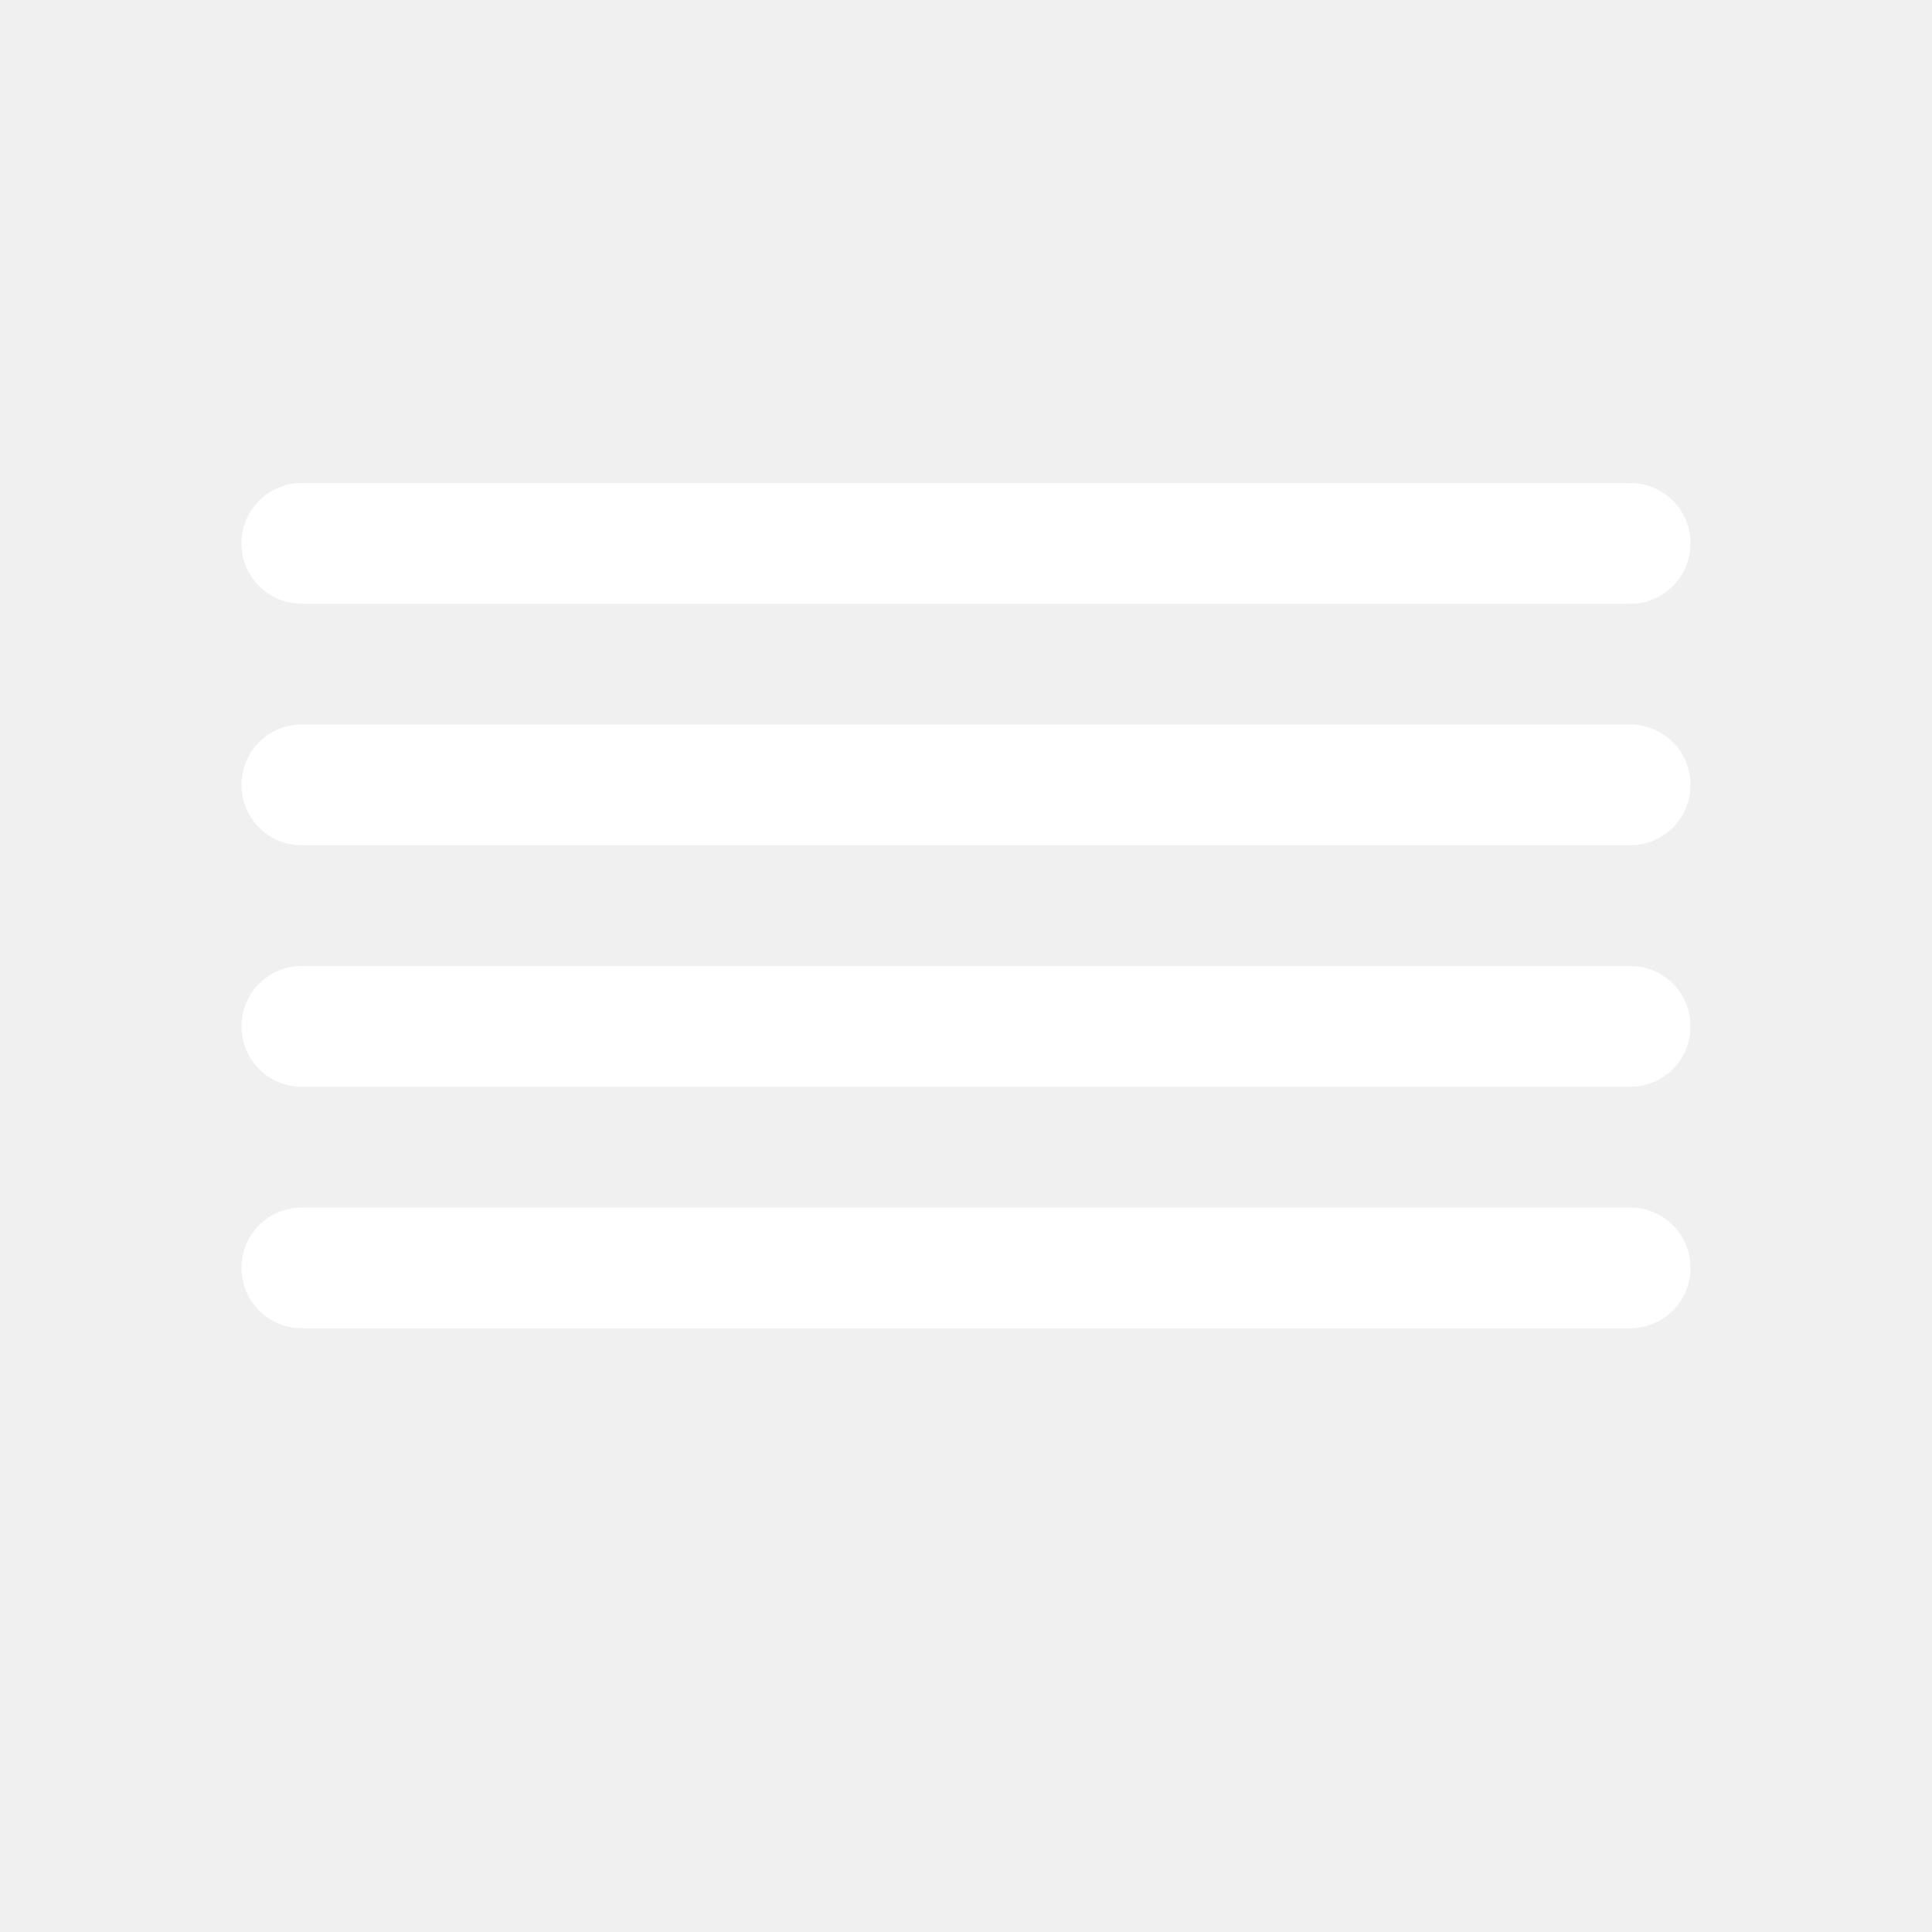
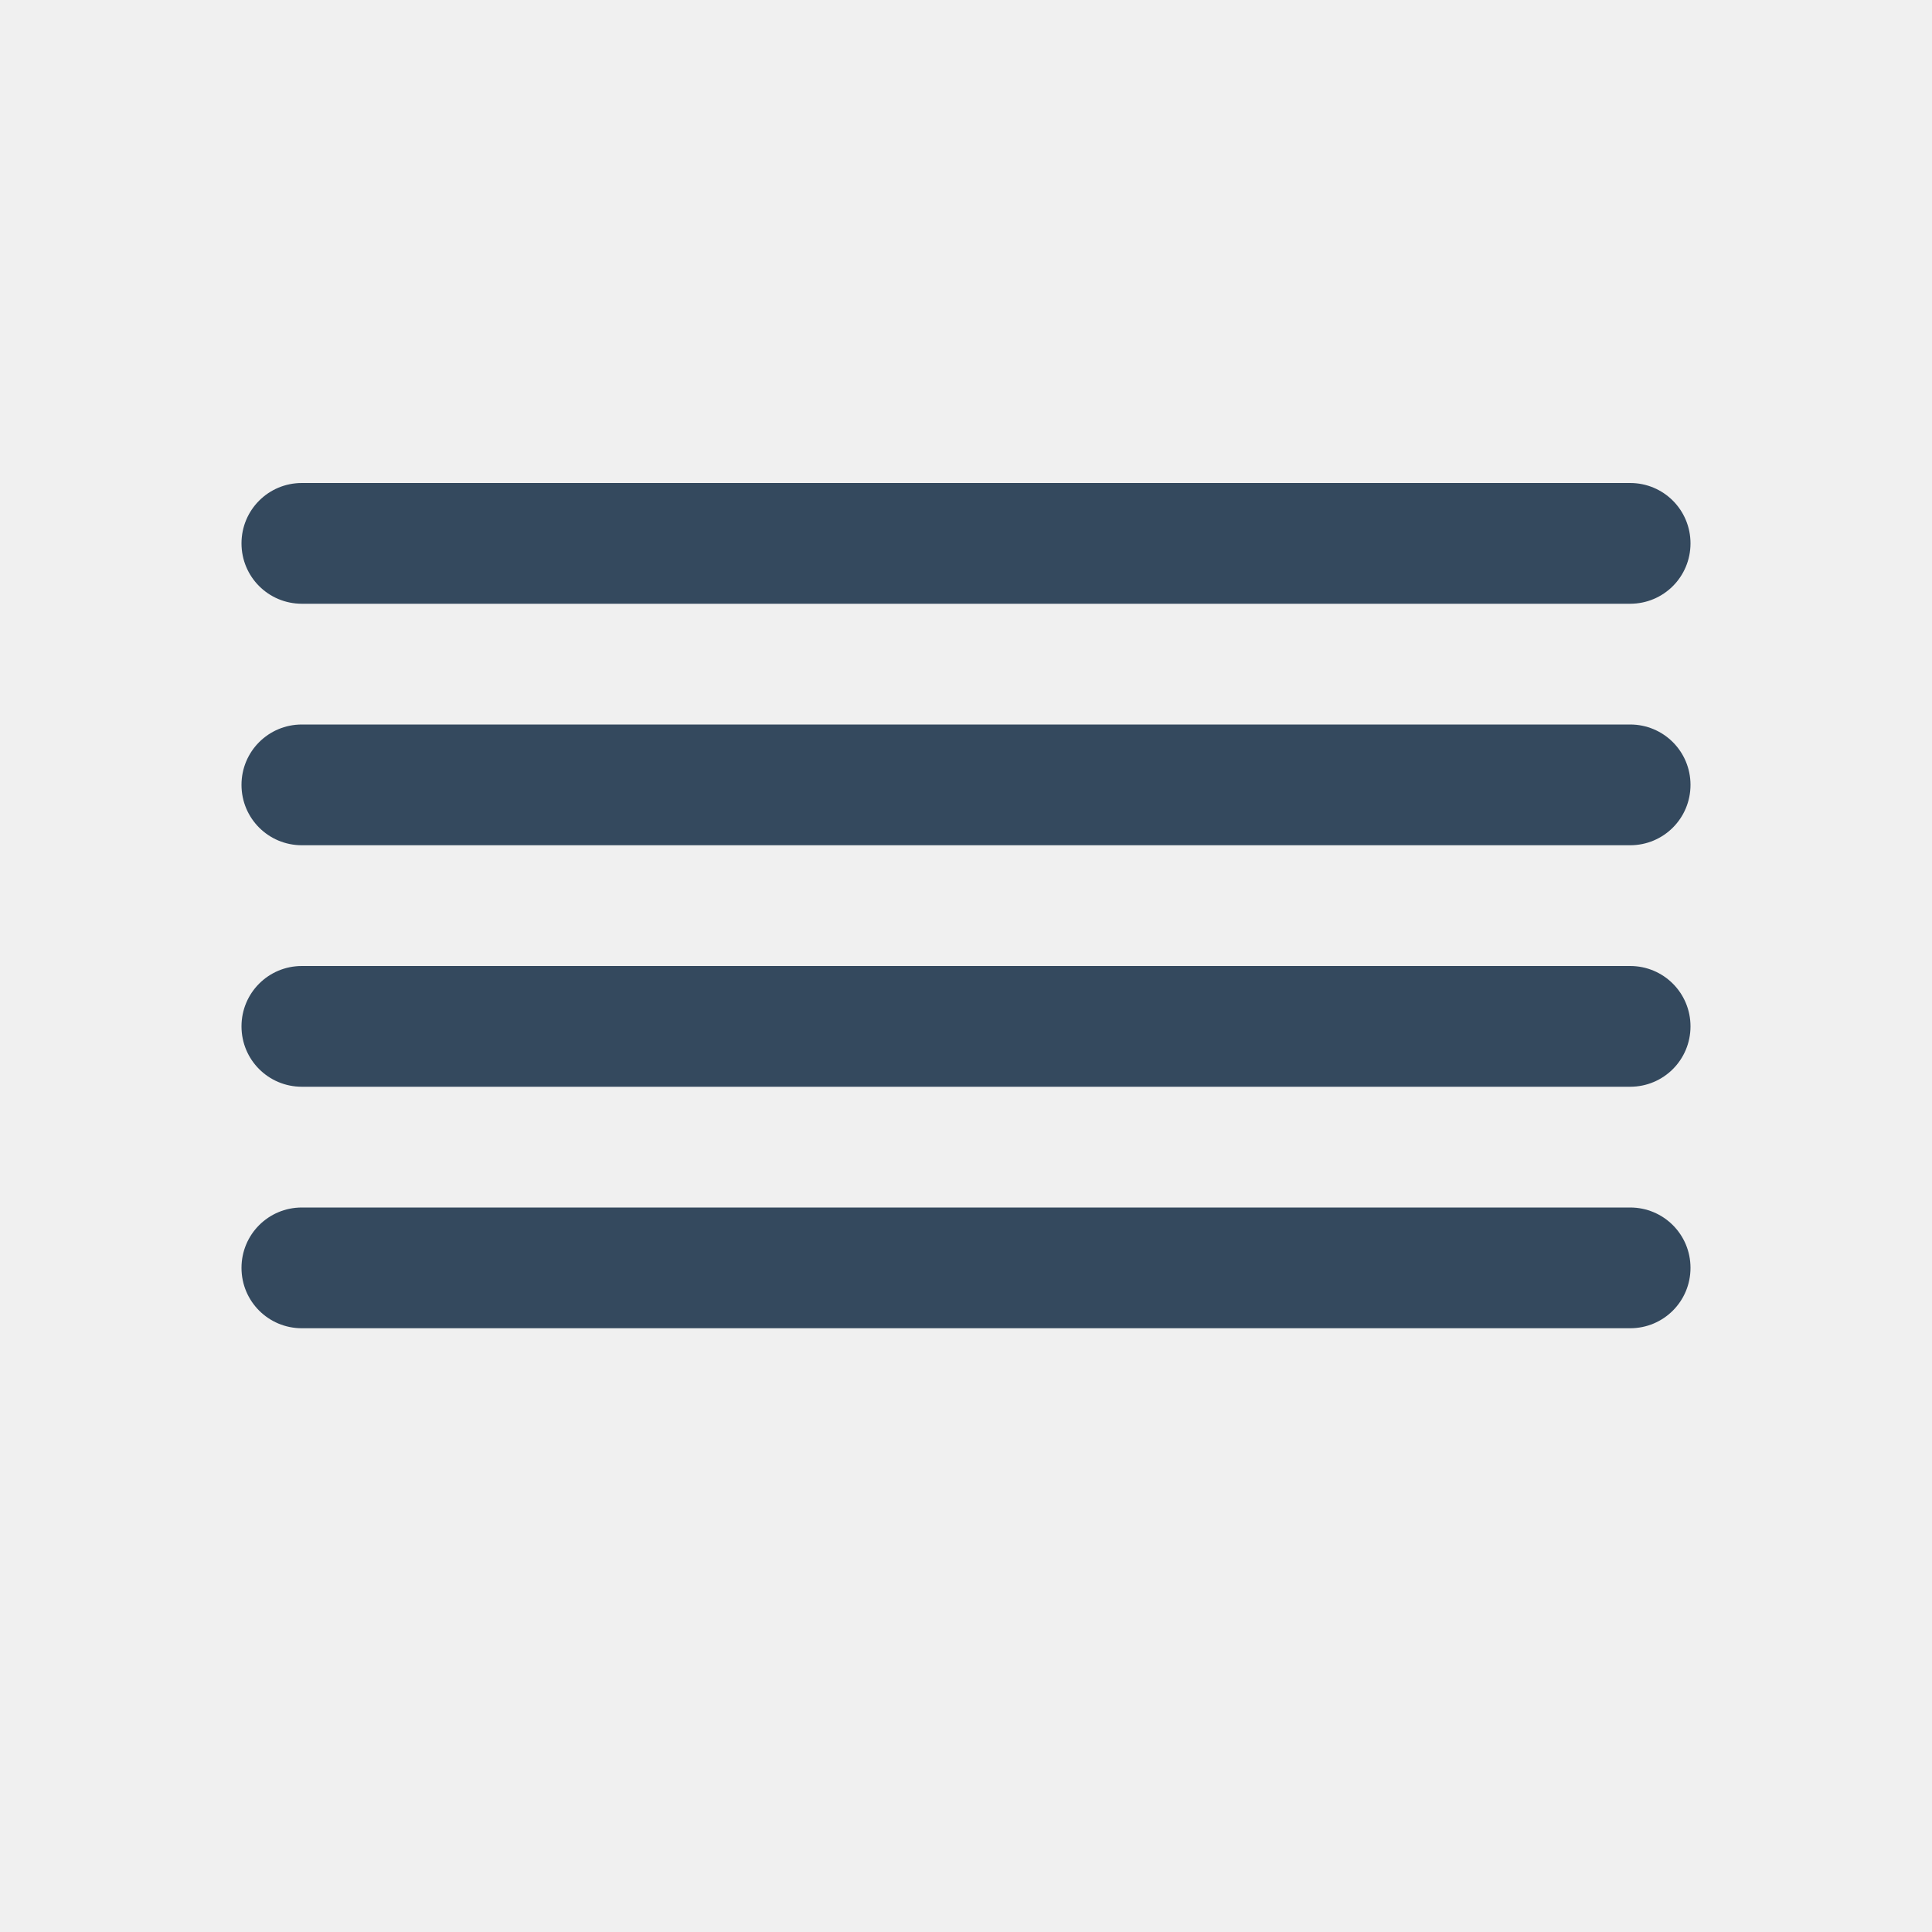
- <svg xmlns="http://www.w3.org/2000/svg" fill="#ffffff" height="64" width="64" viewBox="0 0 32 32">
+ <svg xmlns="http://www.w3.org/2000/svg" fill="#34495e" height="64" width="64" viewBox="0 0 32 32">
  <path d="m 5,1029.4 c -0.554,0 -1,0.446 -1,1 0,0.554 0.446,1 1,1 l 22,0 c 0.554,0 1,-0.446 1,-1 0,-0.554 -0.446,-1 -1,-1 l -22,0 z m 0,4 c -0.554,0 -1,0.446 -1,1 0,0.554 0.446,1 1,1 l 22,0 c 0.554,0 1,-0.446 1,-1 0,-0.554 -0.446,-1 -1,-1 l -22,0 z m 0,4 c -0.554,0 -1,0.446 -1,1 0,0.554 0.446,1 1,1 l 22,0 c 0.554,0 1,-0.446 1,-1 0,-0.554 -0.446,-1 -1,-1 l -22,0 z m 0,4 c -0.554,0 -1,0.446 -1,1 0,0.554 0.446,1 1,1 l 22,0 c 0.554,0 1,-0.446 1,-1 0,-0.554 -0.446,-1 -1,-1 l -22,0 z" transform="translate(0 -1021.4)" />
</svg>
